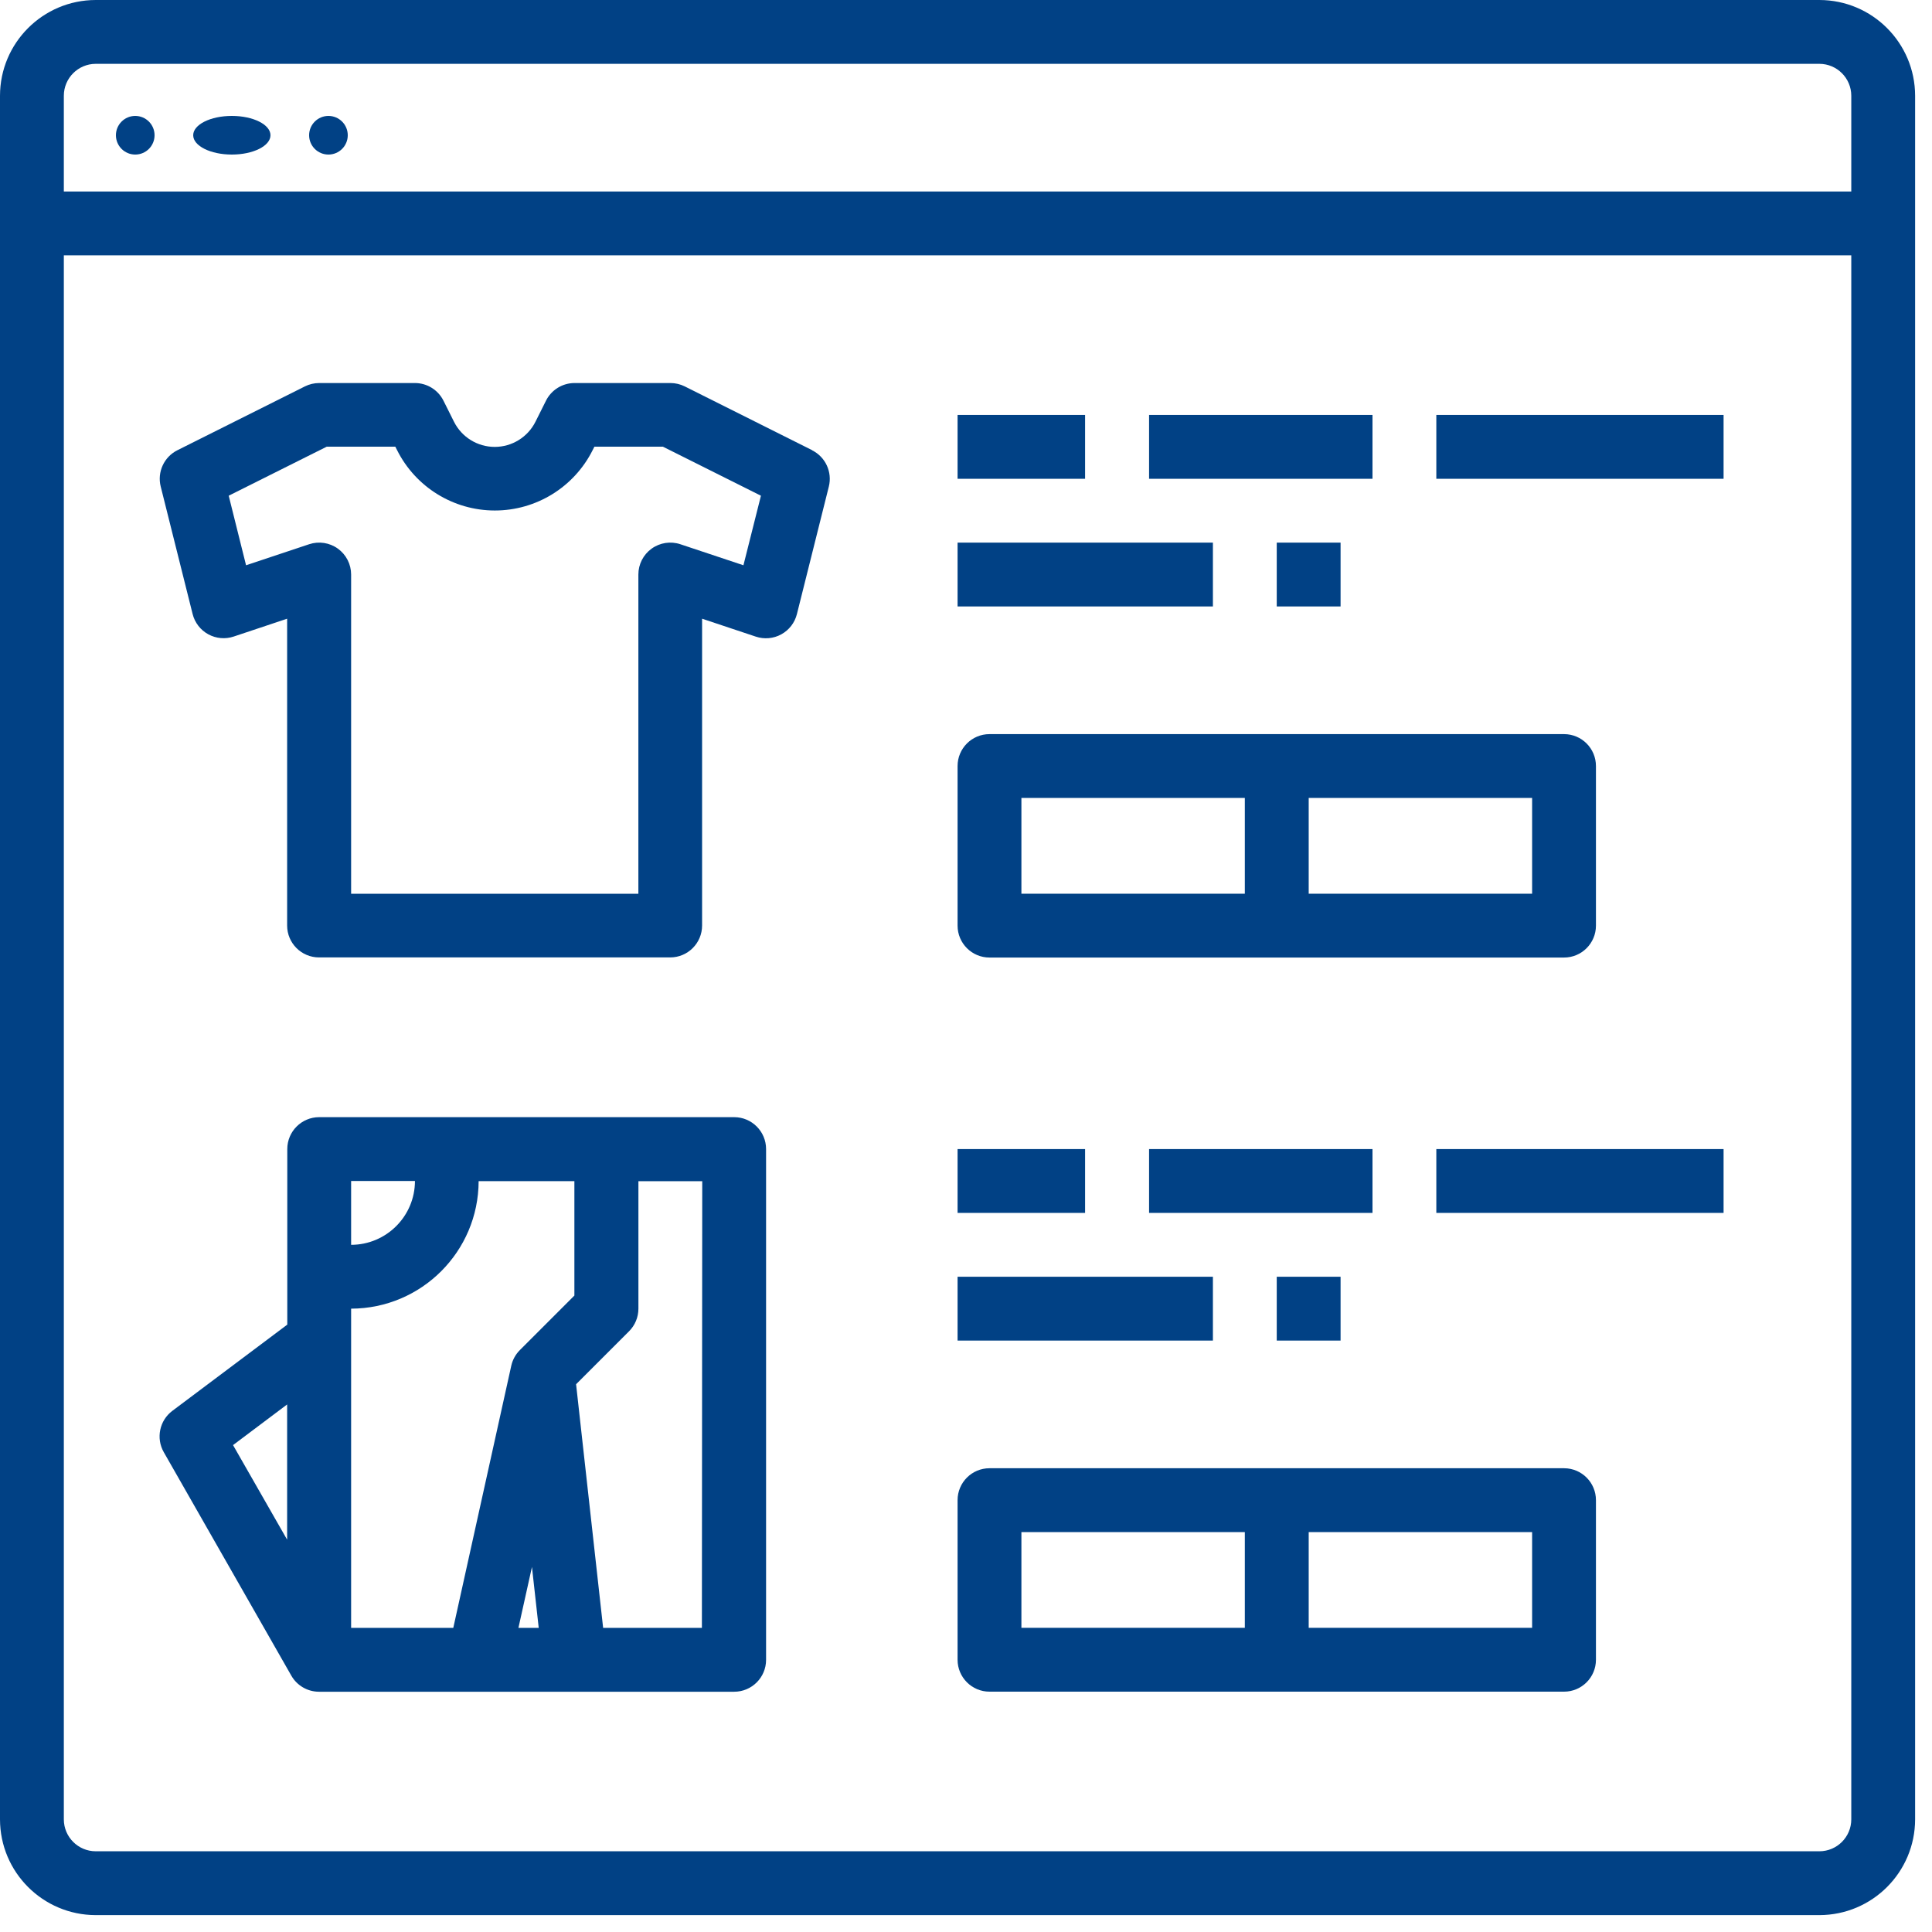
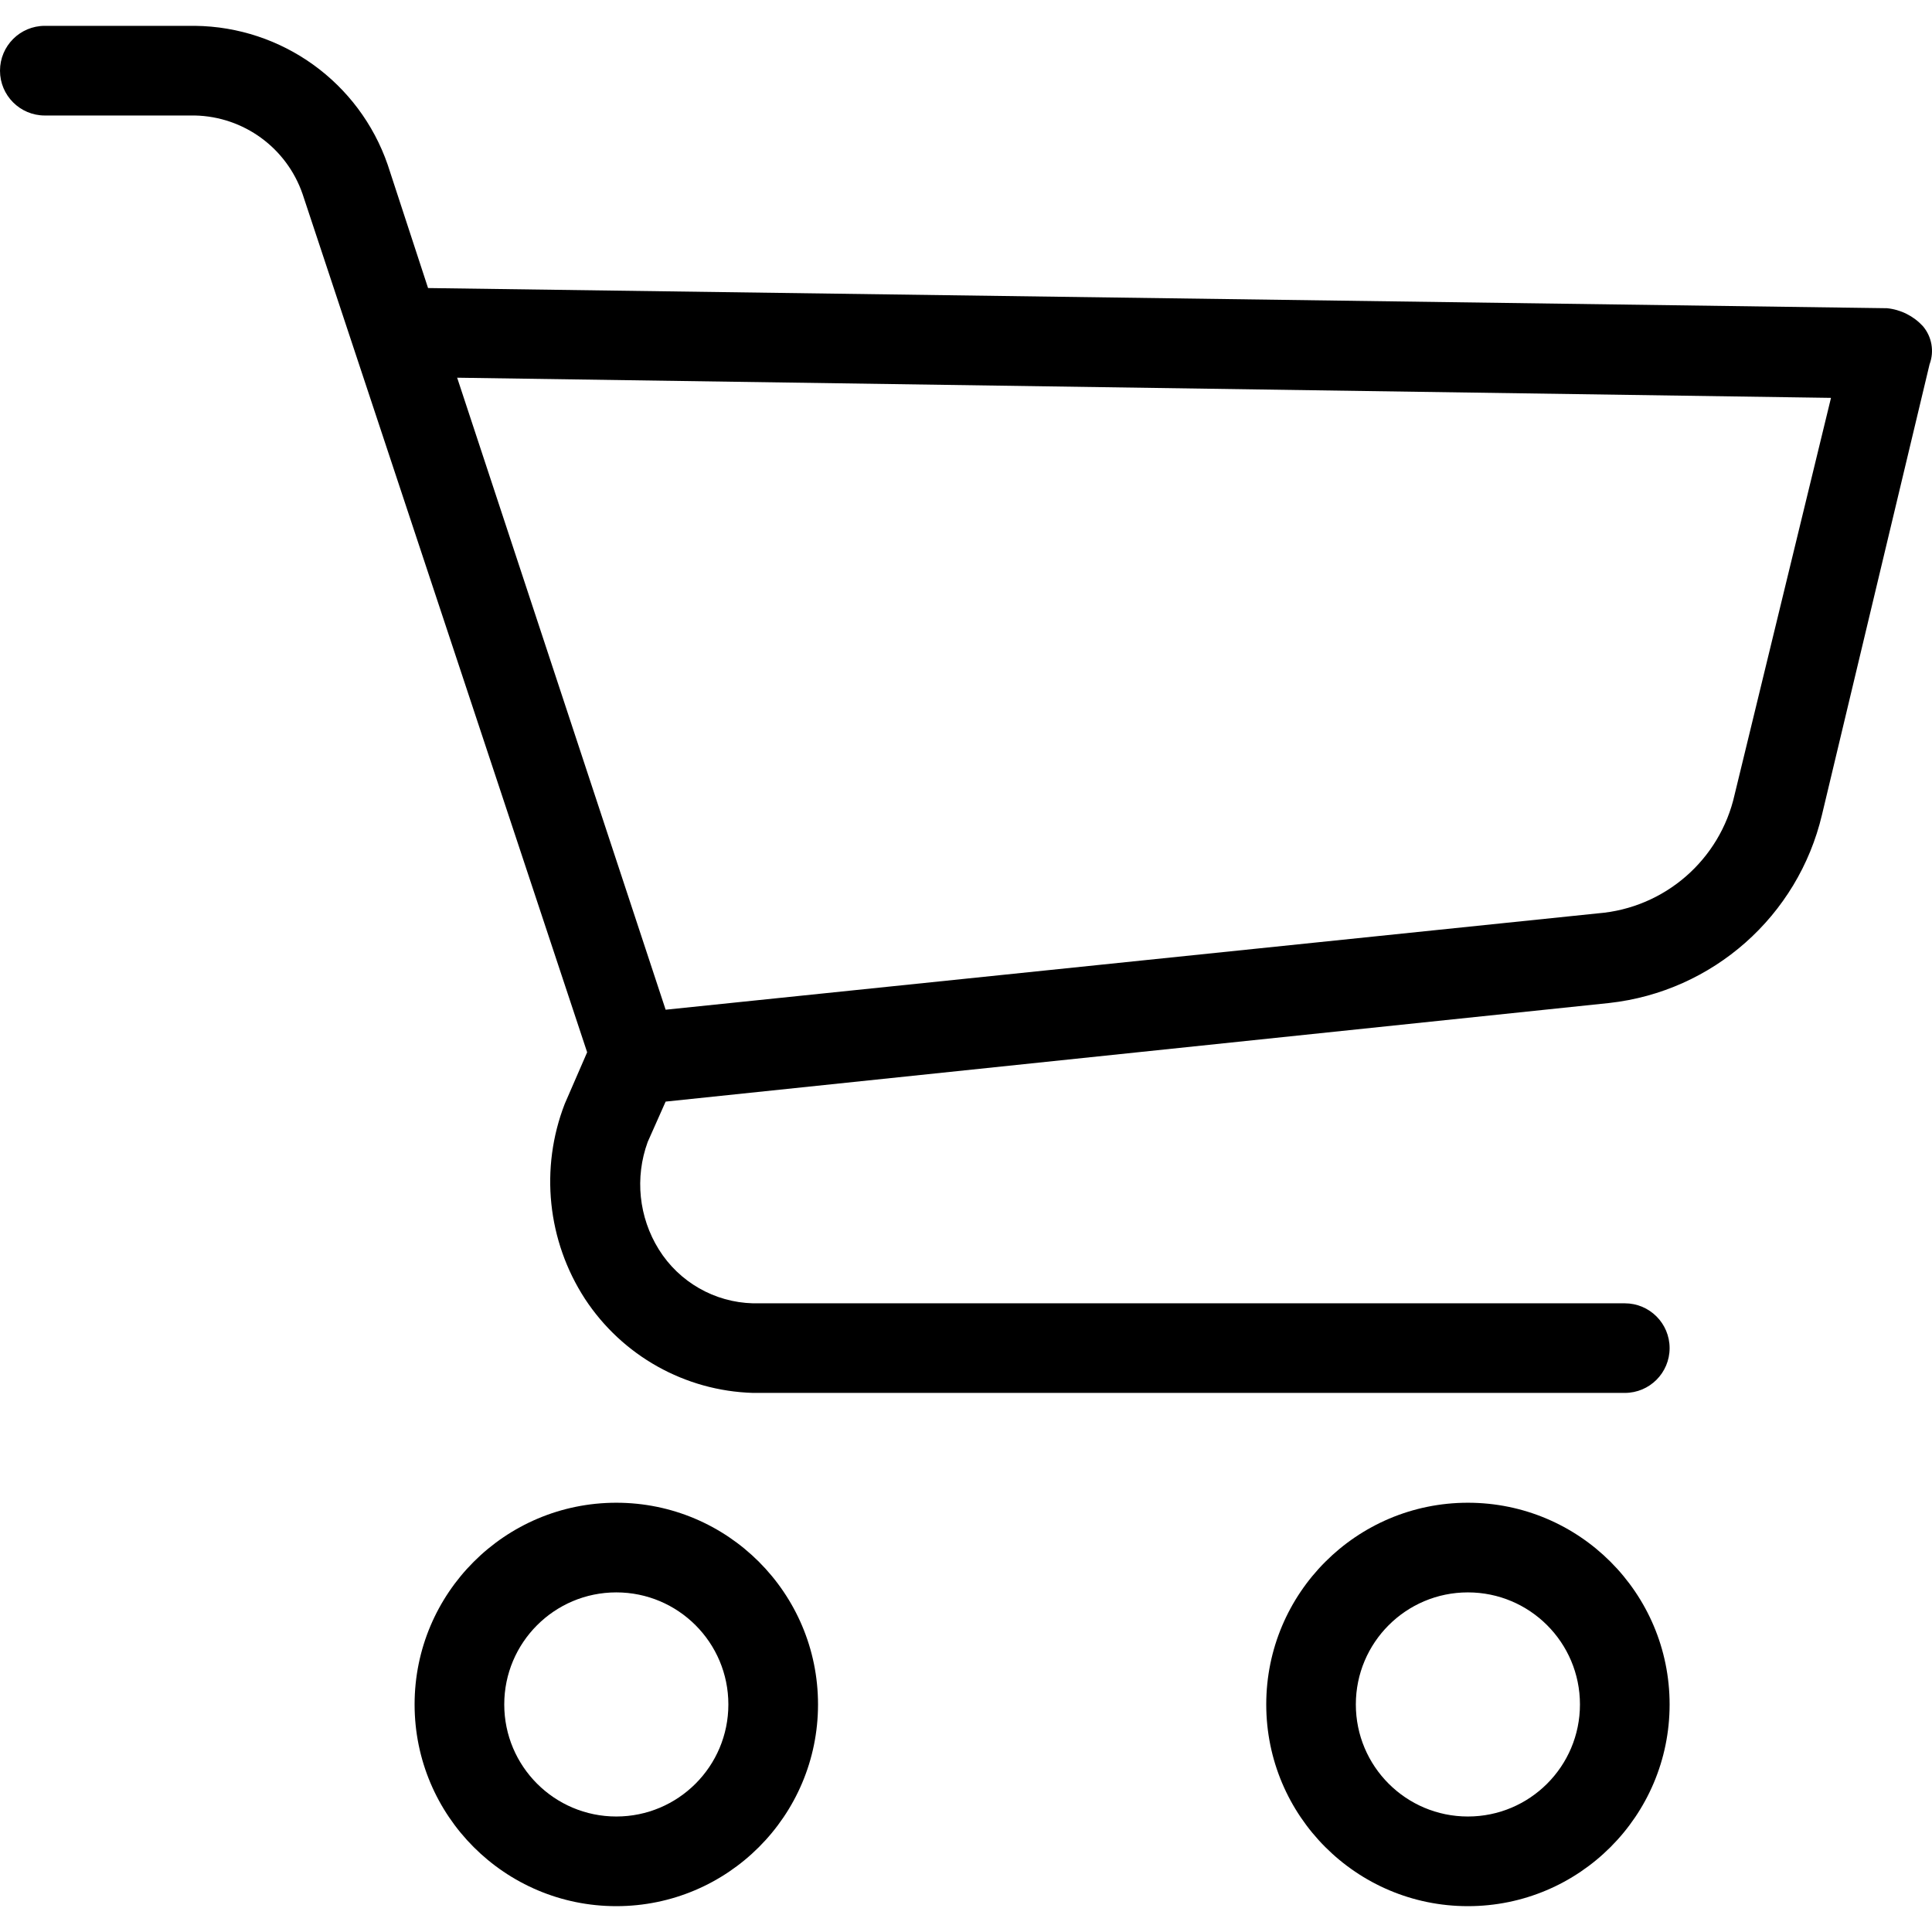
- <svg xmlns="http://www.w3.org/2000/svg" width="50" height="50" viewBox="0 0 50 50">
-   <g id="Retail_and_eCommerce_" data-name="Retail and eCommerce " transform="translate(-171 -161)">
-     <rect id="Rectangle_27" data-name="Rectangle 27" width="50" height="50" transform="translate(171 161)" fill="#c8c8c8" opacity="0" />
-     <g id="retail" transform="translate(155 145)">
-       <path id="Path_2607" data-name="Path 2607" d="M63.085,16H18.478A2.481,2.481,0,0,0,16,18.478V63.085a2.481,2.481,0,0,0,2.478,2.478H63.085a2.481,2.481,0,0,0,2.478-2.478V18.478A2.481,2.481,0,0,0,63.085,16ZM18.478,17.652H63.085a.827.827,0,0,1,.826.826v2.478H17.652V18.478A.827.827,0,0,1,18.478,17.652ZM63.085,63.911H18.478a.827.827,0,0,1-.826-.826V22.608H63.911V63.085A.827.827,0,0,1,63.085,63.911Z" fill="#014185" />
-       <circle id="Ellipse_88" data-name="Ellipse 88" cx="0.5" cy="0.5" r="0.5" transform="translate(19 19)" fill="#014185" />
-       <ellipse id="Ellipse_89" data-name="Ellipse 89" cx="1" cy="0.5" rx="1" ry="0.5" transform="translate(21 19)" fill="#014185" />
-       <circle id="Ellipse_90" data-name="Ellipse 90" cx="0.5" cy="0.5" r="0.5" transform="translate(24 19)" fill="#014185" />
-       <path id="Path_2608" data-name="Path 2608" d="M72.89,113.74l-3.3-1.652a.826.826,0,0,0-.369-.087H66.738a.826.826,0,0,0-.739.457l-.272.544a1.179,1.179,0,0,1-2.109,0l-.272-.544a.826.826,0,0,0-.739-.457H60.129a.826.826,0,0,0-.369.087l-3.3,1.652a.826.826,0,0,0-.432.939l.826,3.3a.826.826,0,0,0,1.063.583L59.3,118.1v7.94a.826.826,0,0,0,.826.826h9.087a.826.826,0,0,0,.826-.826V118.1l1.391.464a.826.826,0,0,0,1.063-.583l.826-3.3a.826.826,0,0,0-.432-.939Zm-1.781,2.977-1.632-.544a.826.826,0,0,0-1.087.784v8.261H60.956v-8.261a.826.826,0,0,0-1.087-.784l-1.632.544-.449-1.8,2.537-1.269H62.1l.044.087a2.831,2.831,0,0,0,5.064,0l.044-.087h1.773l2.537,1.269Z" transform="translate(-35.869 -86.088)" fill="#014185" />
-       <path id="Path_2609" data-name="Path 2609" d="M256,120h3.3v1.652H256Z" transform="translate(-215.218 -93.261)" fill="#014185" />
-       <path id="Path_2610" data-name="Path 2610" d="M304,120h5.782v1.652H304Z" transform="translate(-258.262 -93.261)" fill="#014185" />
-       <path id="Path_2611" data-name="Path 2611" d="M376,120h7.434v1.652H376Z" transform="translate(-322.828 -93.261)" fill="#014185" />
-       <path id="Path_2612" data-name="Path 2612" d="M256,152h6.608v1.652H256Z" transform="translate(-215.218 -121.957)" fill="#014185" />
-       <path id="Path_2613" data-name="Path 2613" d="M336,152h1.652v1.652H336Z" transform="translate(-286.958 -121.957)" fill="#014185" />
-       <path id="Path_2614" data-name="Path 2614" d="M256,304h3.3v1.652H256Z" transform="translate(-215.218 -258.262)" fill="#014185" />
-       <path id="Path_2615" data-name="Path 2615" d="M304,304h5.782v1.652H304Z" transform="translate(-258.262 -258.262)" fill="#014185" />
-       <path id="Path_2616" data-name="Path 2616" d="M376,304h7.434v1.652H376Z" transform="translate(-322.828 -258.262)" fill="#014185" />
-       <path id="Path_2617" data-name="Path 2617" d="M256,336h6.608v1.652H256Z" transform="translate(-215.218 -286.958)" fill="#014185" />
-       <path id="Path_2618" data-name="Path 2618" d="M336,336h1.652v1.652H336Z" transform="translate(-286.958 -286.958)" fill="#014185" />
-       <path id="Path_2619" data-name="Path 2619" d="M256.826,205.782h14.869a.826.826,0,0,0,.826-.826v-4.13A.826.826,0,0,0,271.7,200H256.826a.826.826,0,0,0-.826.826v4.13a.826.826,0,0,0,.826.826Zm14.043-1.652h-5.782v-2.478h5.782Zm-13.217-2.478h5.782v2.478h-5.782Z" transform="translate(-215.218 -165.001)" fill="#014185" />
-       <path id="Path_2620" data-name="Path 2620" d="M271.695,384H256.826a.826.826,0,0,0-.826.826v4.13a.826.826,0,0,0,.826.826h14.869a.826.826,0,0,0,.826-.826v-4.13A.826.826,0,0,0,271.7,384Zm-14.043,1.652h5.782v2.478h-5.782Zm13.217,2.478h-5.782v-2.478h5.782Z" transform="translate(-215.218 -330.002)" fill="#014185" />
-       <path id="Path_2621" data-name="Path 2621" d="M70.869,296H60.13a.826.826,0,0,0-.826.826v4.543L56.33,303.6a.826.826,0,0,0-.222,1.071l3.3,5.782h0a.825.825,0,0,0,.717.417H70.869a.826.826,0,0,0,.826-.826V296.826a.826.826,0,0,0-.826-.826Zm-9.913,1.652h1.652a1.654,1.654,0,0,1-1.652,1.652ZM59.3,303.435v3.5l-1.4-2.448Zm5.986,5.782.35-1.576.175,1.576Zm1.448-8.6-1.41,1.41a.827.827,0,0,0-.222.4L63.6,309.217H60.956v-8.261a3.308,3.308,0,0,0,3.3-3.3h2.478Zm3.3,8.6H67.478l-.7-6.305,1.371-1.371a.826.826,0,0,0,.242-.584v-3.3h1.652Z" transform="translate(-35.869 -251.088)" fill="#014185" />
-     </g>
-   </g>
+ <svg xmlns="http://www.w3.org/2000/svg" width="32" height="32" viewBox="0 0 32 32" fill="none">
+   <path d="M10.208 24.89C8.363 24.89 6.867 26.386 6.867 28.231C6.867 30.076 8.363 31.572 10.208 31.572C12.053 31.572 13.549 30.076 13.549 28.231C13.549 26.386 12.053 24.89 10.208 24.89ZM10.208 30.087C9.183 30.087 8.352 29.256 8.352 28.231C8.352 27.206 9.183 26.375 10.208 26.375C11.233 26.375 12.064 27.206 12.064 28.231C12.064 29.256 11.233 30.087 10.208 30.087Z" fill="black" />
+   <path d="M24.313 24.89C22.468 24.89 20.973 26.386 20.973 28.231C20.973 30.076 22.468 31.572 24.313 31.572C26.158 31.572 27.654 30.076 27.654 28.231C27.654 26.386 26.159 24.89 24.313 24.89ZM24.313 30.087C23.288 30.087 22.457 29.256 22.457 28.231C22.457 27.206 23.288 26.375 24.313 26.375C25.338 26.375 26.169 27.206 26.169 28.231C26.169 29.256 25.338 30.087 24.313 30.087Z" fill="black" />
+   <path d="M31.849 5.402C31.694 5.234 31.483 5.128 31.255 5.105L7.09 4.771L6.422 2.73C5.951 1.365 4.673 0.444 3.229 0.428H0.742C0.332 0.428 0 0.761 0 1.171C0 1.581 0.332 1.913 0.742 1.913H3.229C4.037 1.931 4.747 2.449 5.011 3.212L9.725 17.429L9.354 18.283C8.94 19.351 9.065 20.552 9.688 21.512C10.306 22.455 11.345 23.038 12.472 23.071H26.912C27.322 23.071 27.654 22.739 27.654 22.329C27.654 21.919 27.322 21.587 26.912 21.587H12.472C11.836 21.571 11.25 21.236 10.913 20.696C10.58 20.162 10.512 19.505 10.728 18.914L11.025 18.246L26.652 16.613C28.369 16.423 29.781 15.175 30.178 13.494L31.96 6.033C32.04 5.819 31.998 5.577 31.849 5.402ZM28.731 13.16C28.49 14.242 27.571 15.04 26.466 15.128L11.025 16.724L7.572 6.256L30.327 6.59L28.731 13.16Z" fill="black" />
</svg>
